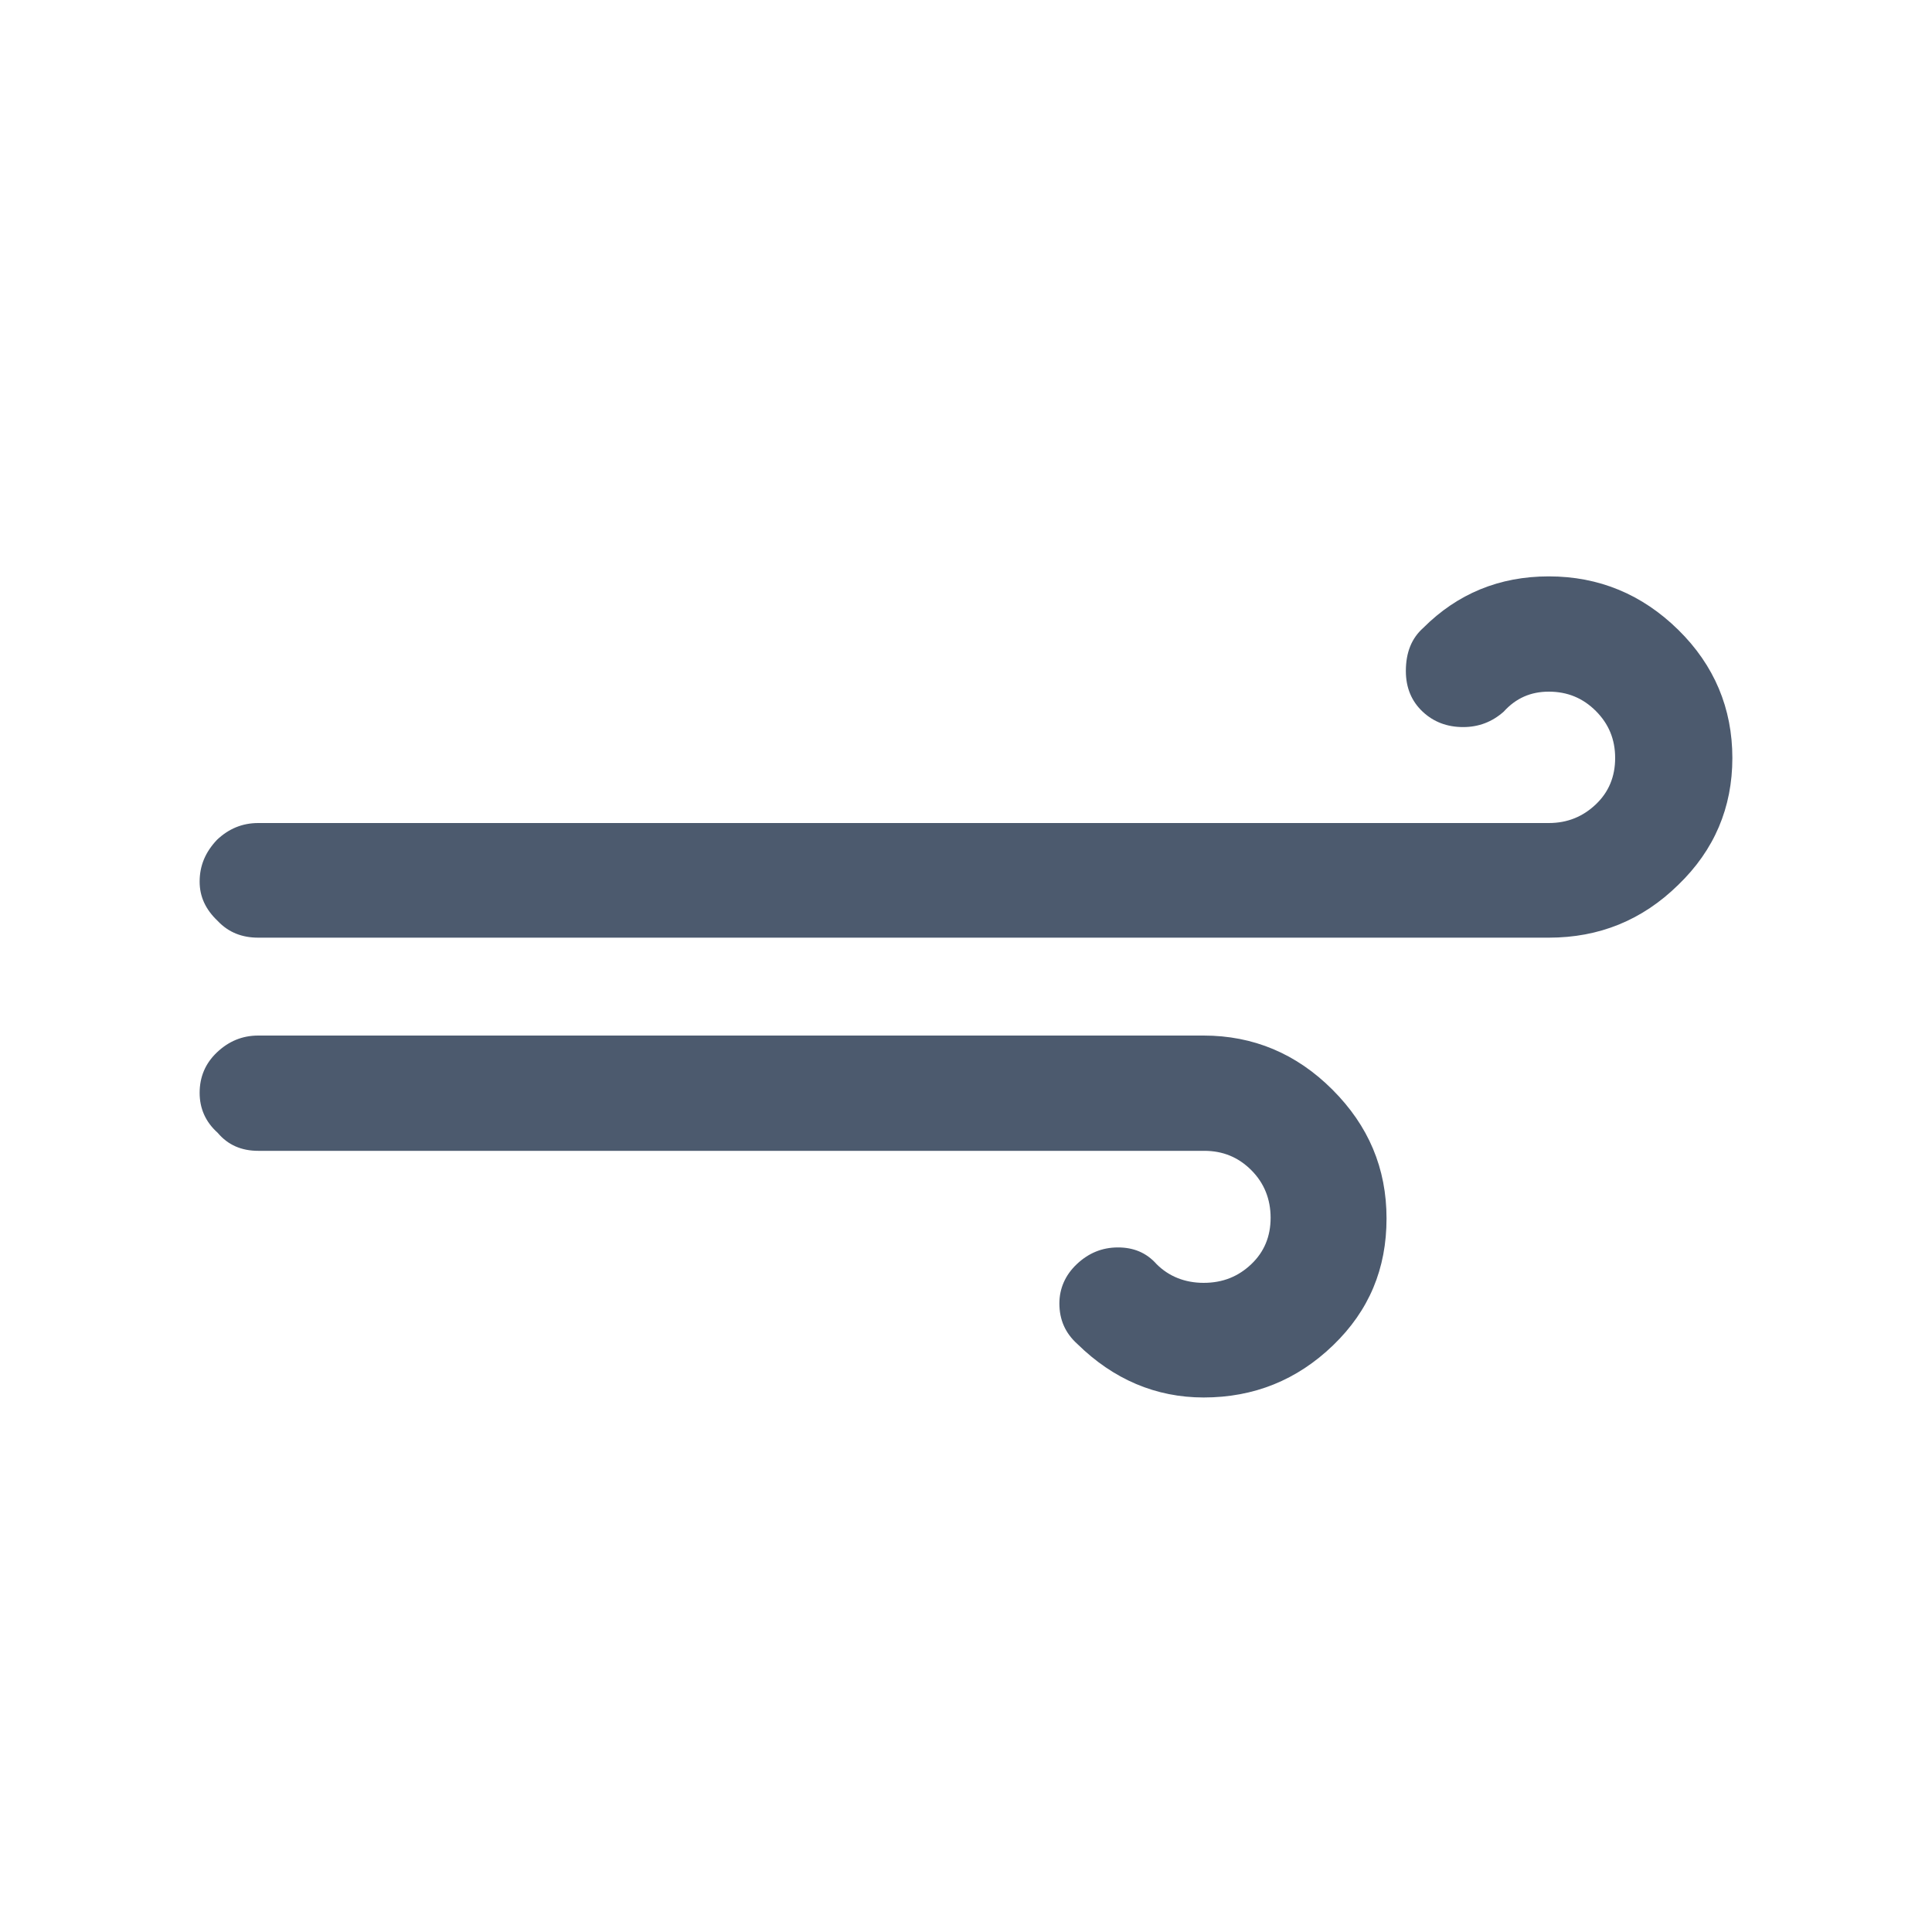
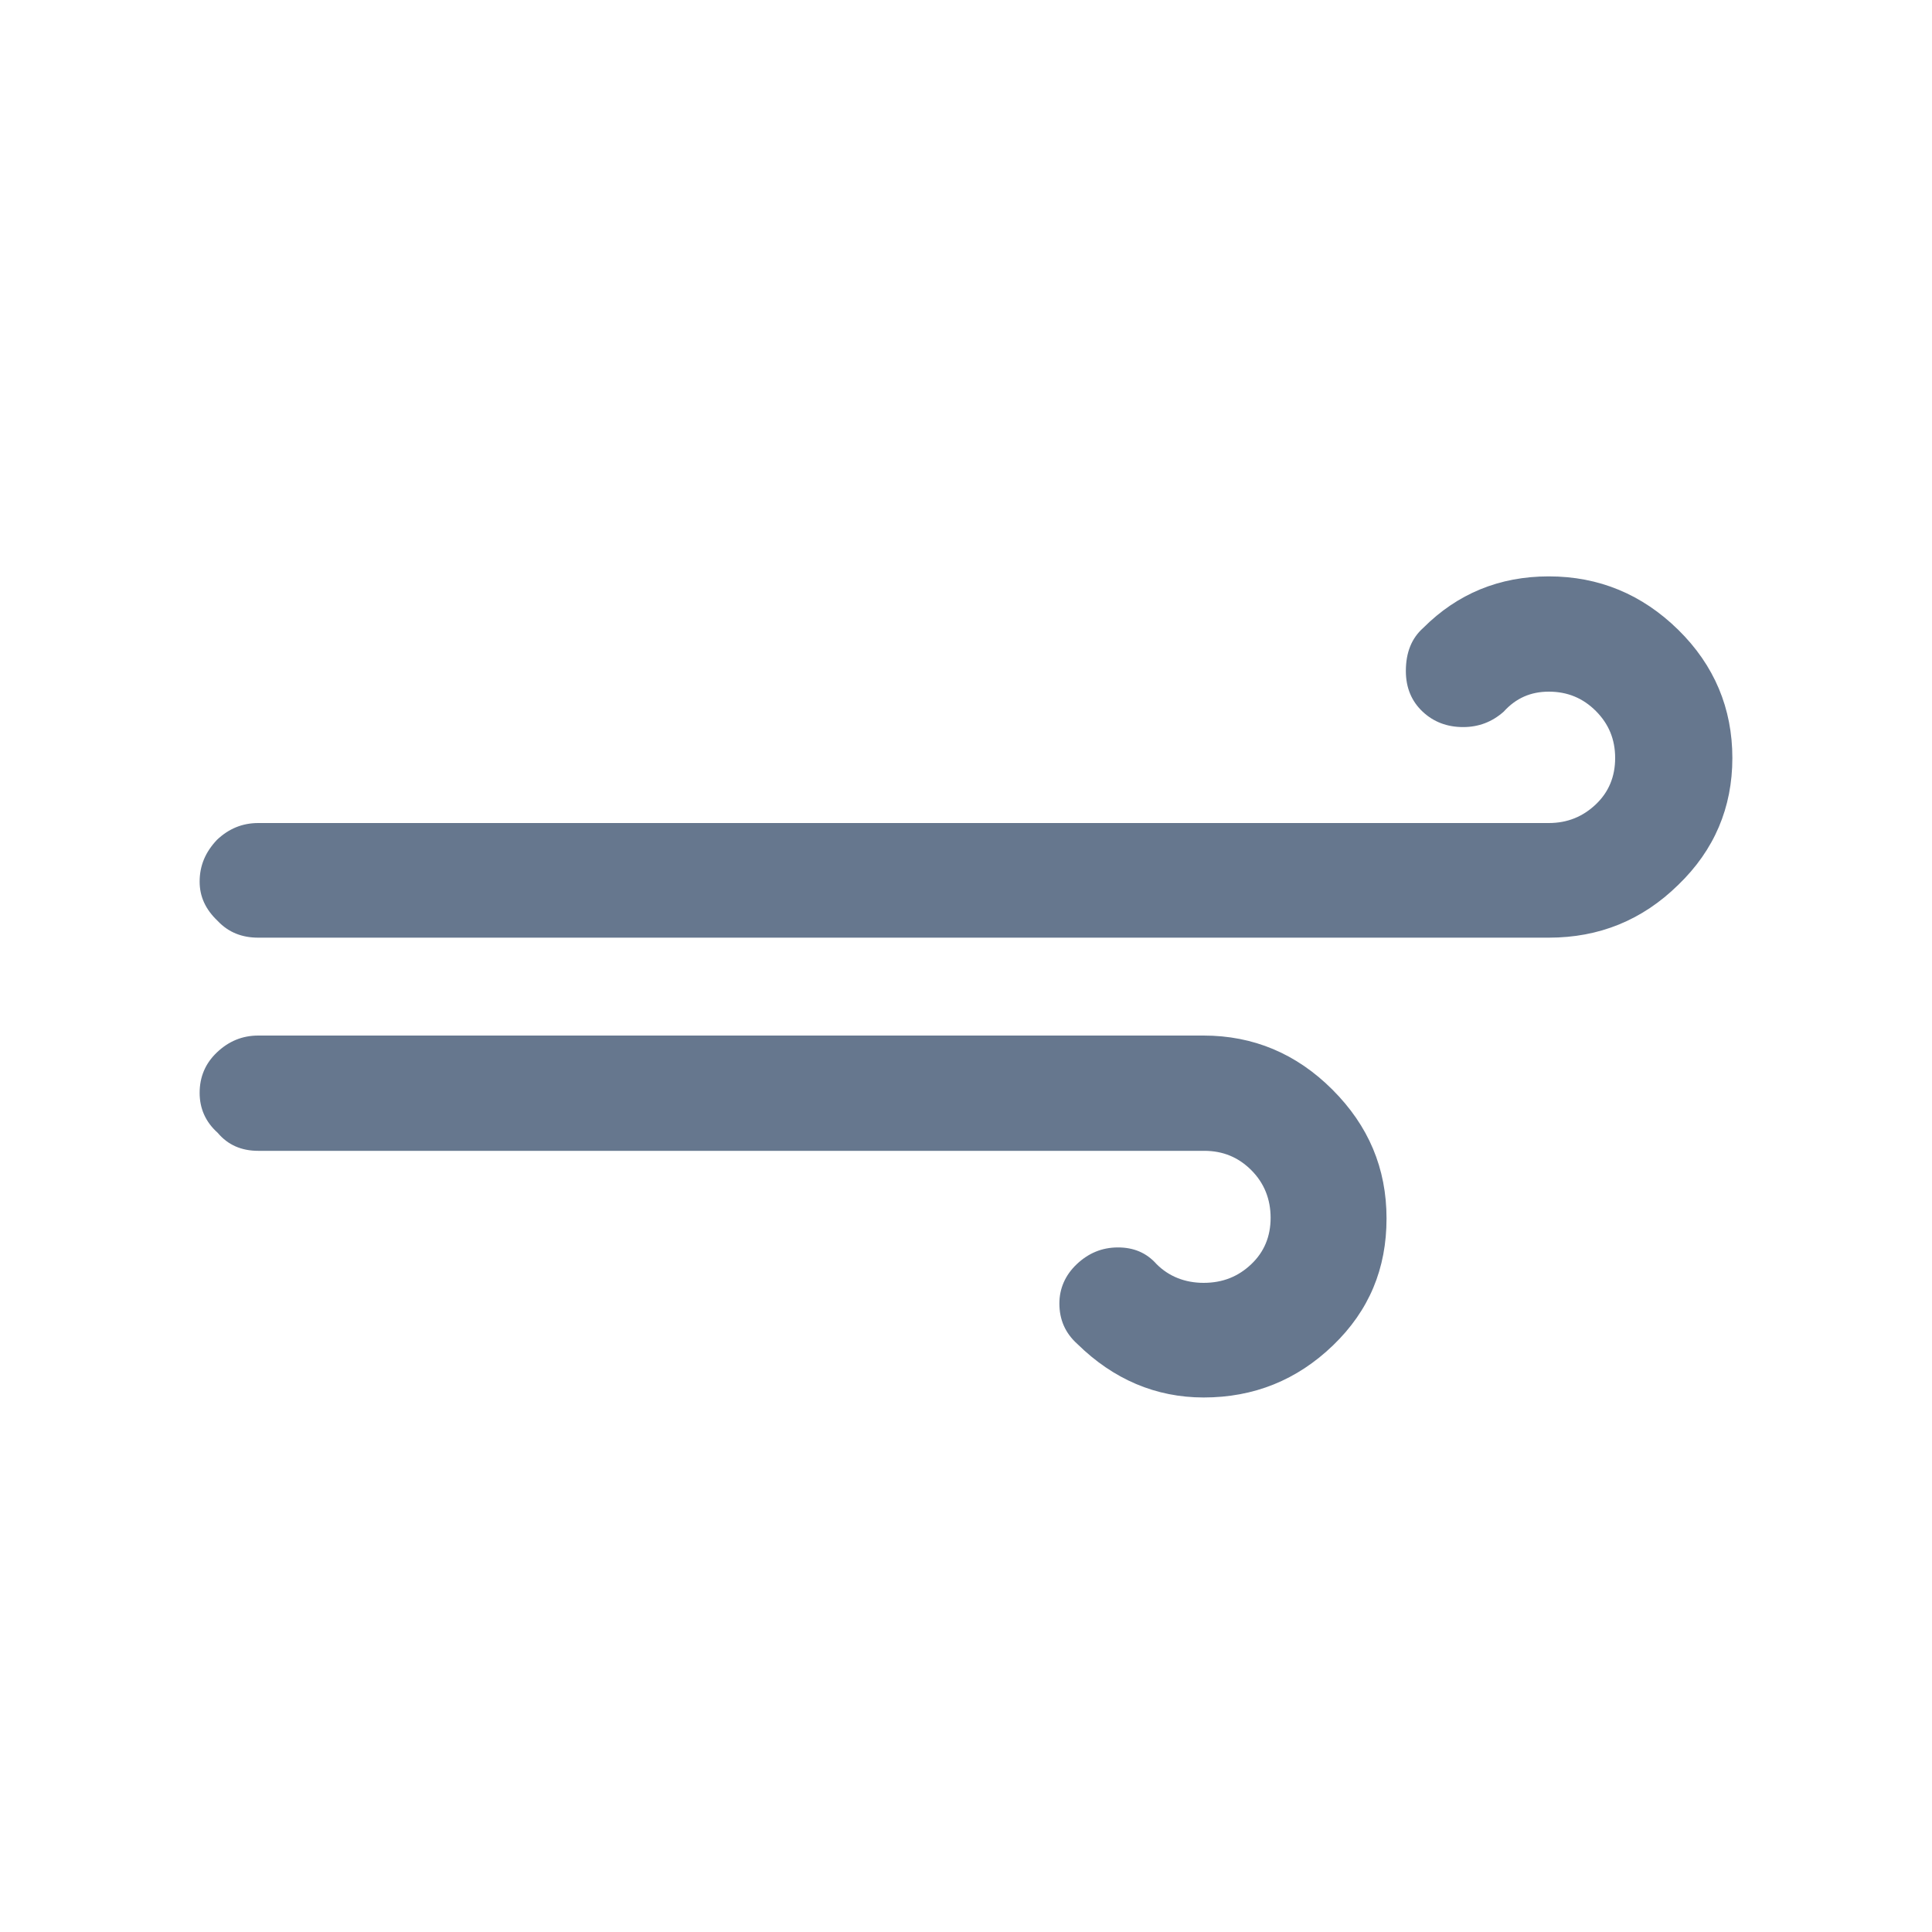
<svg xmlns="http://www.w3.org/2000/svg" version="1.1" id="Layer_1" x="0px" y="0px" viewBox="0 0 30 30" style="enable-background:new 0 0 30 30;" xml:space="preserve">
-   <path fill="#4c5a6e" d="M3.1,16.97c0,0.24,0.09,0.45,0.28,0.62c0.16,0.19,0.37,0.28,0.63,0.28H18.7c0.29,0,0.53,0.1,0.73,0.3  c0.2,0.2,0.3,0.45,0.3,0.74c0,0.29-0.1,0.53-0.3,0.72c-0.2,0.19-0.44,0.29-0.74,0.29c-0.29,0-0.54-0.1-0.73-0.29  c-0.16-0.18-0.36-0.26-0.6-0.26c-0.25,0-0.46,0.09-0.64,0.26s-0.27,0.38-0.27,0.61c0,0.25,0.09,0.46,0.28,0.63  c0.56,0.55,1.22,0.83,1.96,0.83c0.78,0,1.45-0.27,2.01-0.81c0.56-0.54,0.83-1.19,0.83-1.97s-0.28-1.44-0.84-2  c-0.56-0.56-1.23-0.84-2-0.84H4.01c-0.25,0-0.46,0.09-0.64,0.26C3.19,16.51,3.1,16.72,3.1,16.97z M3.1,13.69  c0,0.23,0.09,0.43,0.28,0.61c0.17,0.18,0.38,0.26,0.63,0.26h20.04c0.78,0,1.45-0.27,2.01-0.82c0.56-0.54,0.84-1.2,0.84-1.97  c0-0.77-0.28-1.44-0.84-1.99s-1.23-0.83-2.01-0.83c-0.77,0-1.42,0.27-1.95,0.8c-0.18,0.16-0.27,0.38-0.27,0.67  c0,0.26,0.09,0.47,0.26,0.63c0.17,0.16,0.38,0.24,0.63,0.24c0.24,0,0.45-0.08,0.63-0.24c0.19-0.21,0.42-0.31,0.7-0.31  c0.29,0,0.53,0.1,0.73,0.3c0.2,0.2,0.3,0.44,0.3,0.73c0,0.29-0.1,0.53-0.3,0.72c-0.2,0.19-0.44,0.29-0.73,0.29H4.01  c-0.25,0-0.46,0.09-0.64,0.26C3.19,13.23,3.1,13.44,3.1,13.69z" />
+   <path fill="#66778e" d="M3.1,16.97c0,0.24,0.09,0.45,0.28,0.62c0.16,0.19,0.37,0.28,0.63,0.28H18.7c0.29,0,0.53,0.1,0.73,0.3  c0.2,0.2,0.3,0.45,0.3,0.74c0,0.29-0.1,0.53-0.3,0.72c-0.2,0.19-0.44,0.29-0.74,0.29c-0.29,0-0.54-0.1-0.73-0.29  c-0.16-0.18-0.36-0.26-0.6-0.26c-0.25,0-0.46,0.09-0.64,0.26s-0.27,0.38-0.27,0.61c0,0.25,0.09,0.46,0.28,0.63  c0.56,0.55,1.22,0.83,1.96,0.83c0.78,0,1.45-0.27,2.01-0.81c0.56-0.54,0.83-1.19,0.83-1.97s-0.28-1.44-0.84-2  c-0.56-0.56-1.23-0.84-2-0.84H4.01c-0.25,0-0.46,0.09-0.64,0.26C3.19,16.51,3.1,16.72,3.1,16.97z M3.1,13.69  c0,0.23,0.09,0.43,0.28,0.61c0.17,0.18,0.38,0.26,0.63,0.26h20.04c0.78,0,1.45-0.27,2.01-0.82c0.56-0.54,0.84-1.2,0.84-1.97  c0-0.77-0.28-1.44-0.84-1.99s-1.23-0.83-2.01-0.83c-0.77,0-1.42,0.27-1.95,0.8c-0.18,0.16-0.27,0.38-0.27,0.67  c0,0.26,0.09,0.47,0.26,0.63c0.17,0.16,0.38,0.24,0.63,0.24c0.24,0,0.45-0.08,0.63-0.24c0.19-0.21,0.42-0.31,0.7-0.31  c0.29,0,0.53,0.1,0.73,0.3c0.2,0.2,0.3,0.44,0.3,0.73c0,0.29-0.1,0.53-0.3,0.72c-0.2,0.19-0.44,0.29-0.73,0.29H4.01  c-0.25,0-0.46,0.09-0.64,0.26C3.19,13.23,3.1,13.44,3.1,13.69z" />
</svg>
